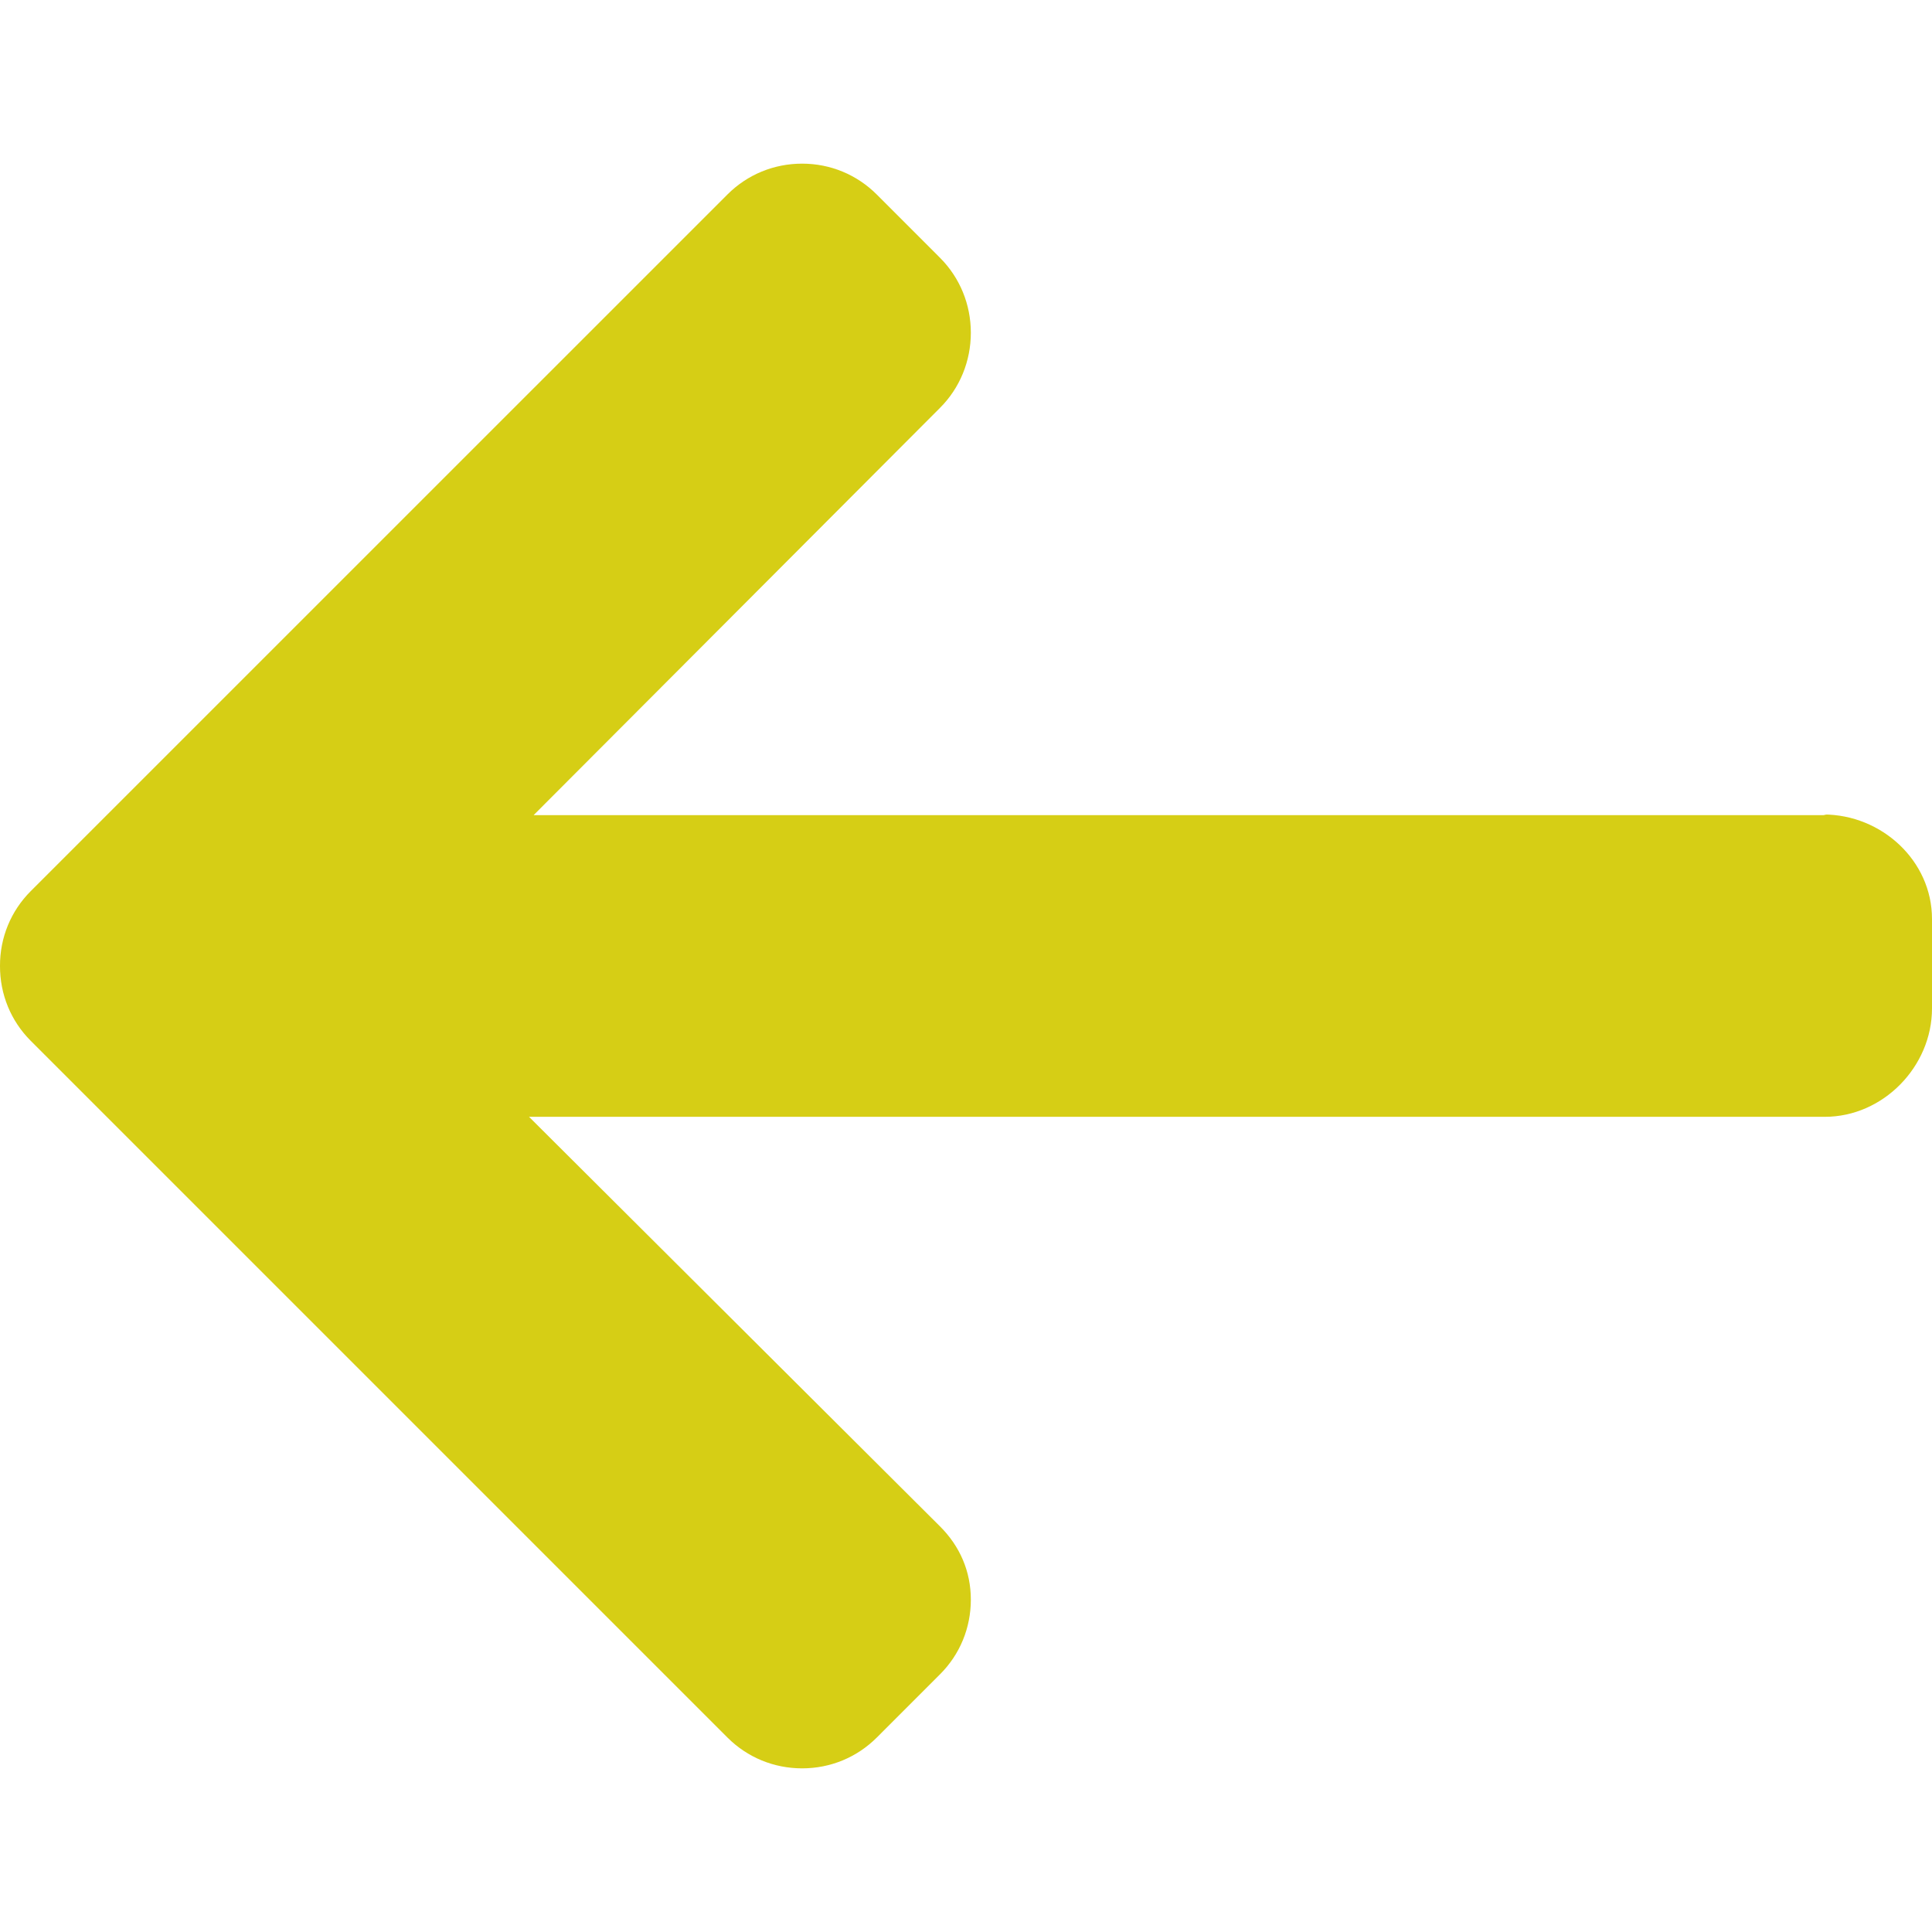
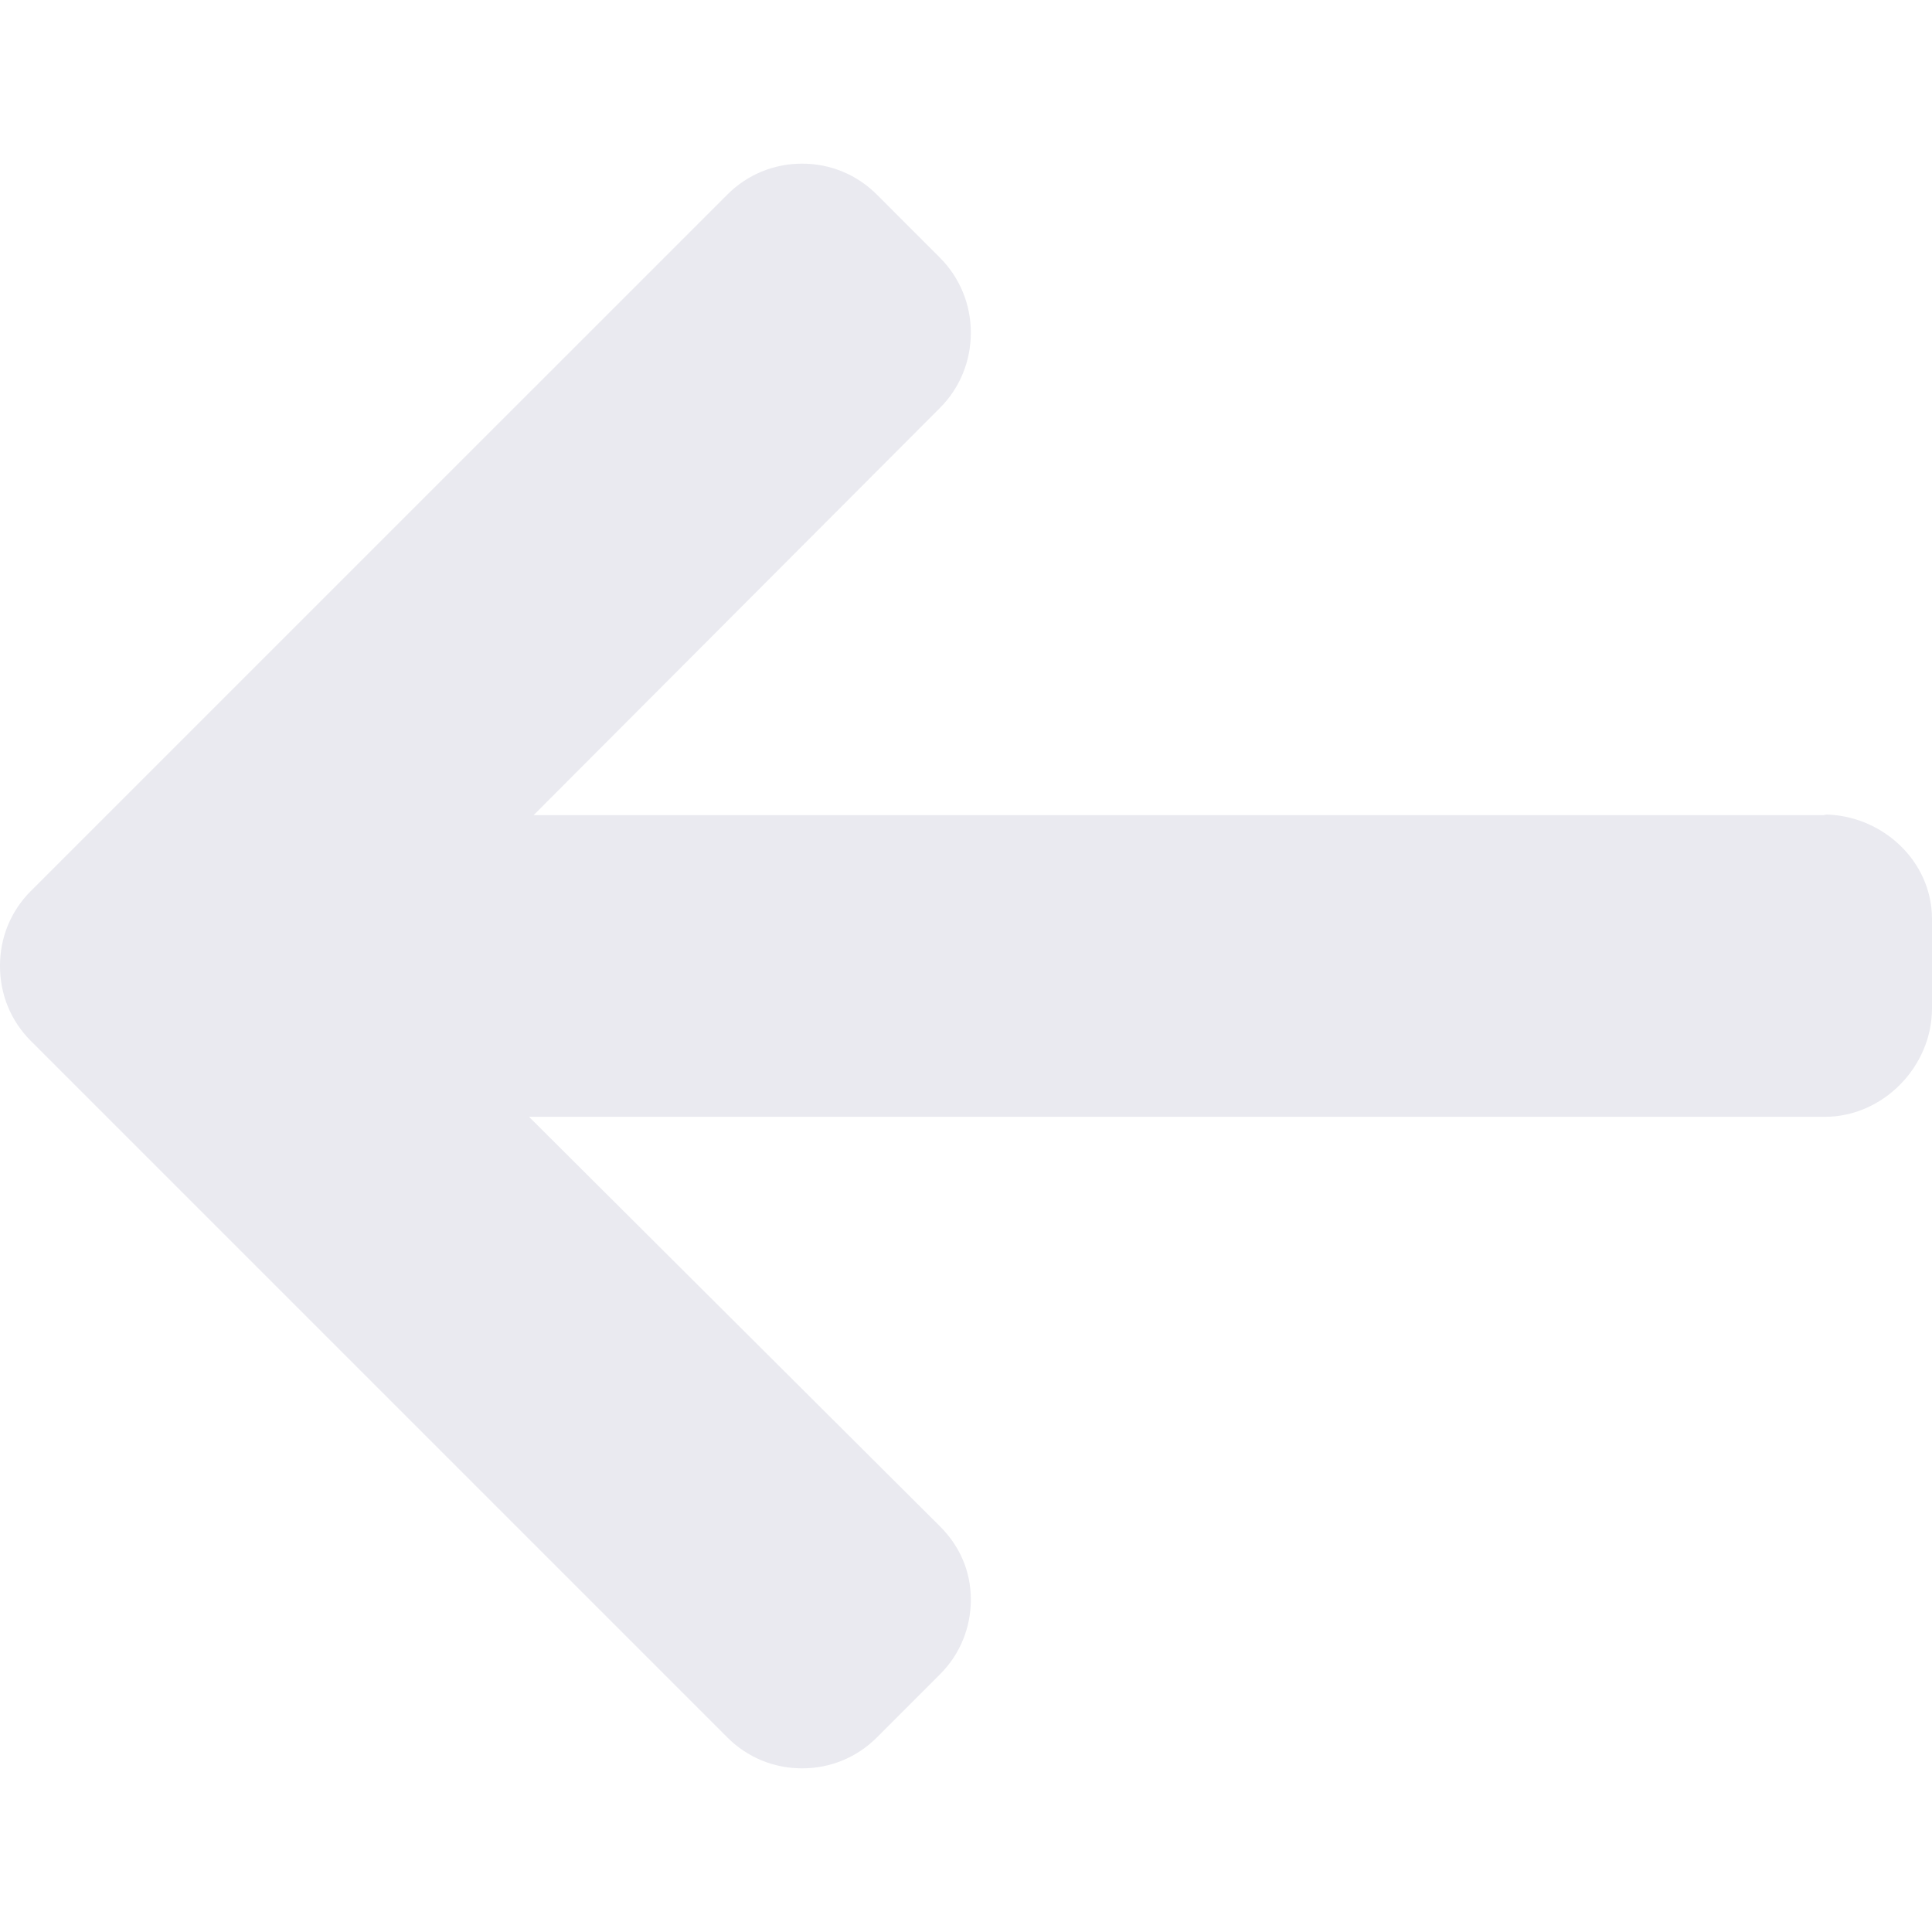
- <svg xmlns="http://www.w3.org/2000/svg" version="1.1" id="Layer_1" x="0px" y="0px" viewBox="0 0 492 492" style="enable-background:new 0 0 492 492;" xml:space="preserve" width="512px" height="512px" class="">
+ <svg xmlns="http://www.w3.org/2000/svg" version="1.1" id="Layer_1" x="0px" y="0px" viewBox="0 0 492 492" style="enable-background:new 0 0 492 492;" xml:space="preserve" width="512px" height="512px">
  <g>
    <g>
      <g>
-         <path d="M464.344,207.418l0.768,0.168H135.888l103.496-103.724c5.068-5.064,7.848-11.924,7.848-19.124    c0-7.2-2.78-14.012-7.848-19.088L223.28,49.538c-5.064-5.064-11.812-7.864-19.008-7.864c-7.2,0-13.952,2.78-19.016,7.844    L7.844,226.914C2.76,231.998-0.02,238.77,0,245.974c-0.02,7.244,2.76,14.02,7.844,19.096l177.412,177.412    c5.064,5.06,11.812,7.844,19.016,7.844c7.196,0,13.944-2.788,19.008-7.844l16.104-16.112c5.068-5.056,7.848-11.808,7.848-19.008    c0-7.196-2.78-13.592-7.848-18.652L134.72,284.406h329.992c14.828,0,27.288-12.78,27.288-27.6v-22.788    C492,219.198,479.172,207.418,464.344,207.418z" data-original="#000000" class="active-path" data-old_color="#000000" fill="#D6CE15" />
+         <path d="M464.344,207.418l0.768,0.168H135.888l103.496-103.724c5.068-5.064,7.848-11.924,7.848-19.124    c0-7.2-2.78-14.012-7.848-19.088L223.28,49.538c-5.064-5.064-11.812-7.864-19.008-7.864c-7.2,0-13.952,2.78-19.016,7.844    L7.844,226.914C2.76,231.998-0.02,238.77,0,245.974c-0.02,7.244,2.76,14.02,7.844,19.096l177.412,177.412    c5.064,5.06,11.812,7.844,19.016,7.844c7.196,0,13.944-2.788,19.008-7.844l16.104-16.112c5.068-5.056,7.848-11.808,7.848-19.008    c0-7.196-2.78-13.592-7.848-18.652L134.72,284.406h329.992c14.828,0,27.288-12.78,27.288-27.6v-22.788    C492,219.198,479.172,207.418,464.344,207.418z" data-original="#000000" class="active-path" data-old_color="#000000" fill="#EAEAF0" />
      </g>
    </g>
  </g>
</svg>
